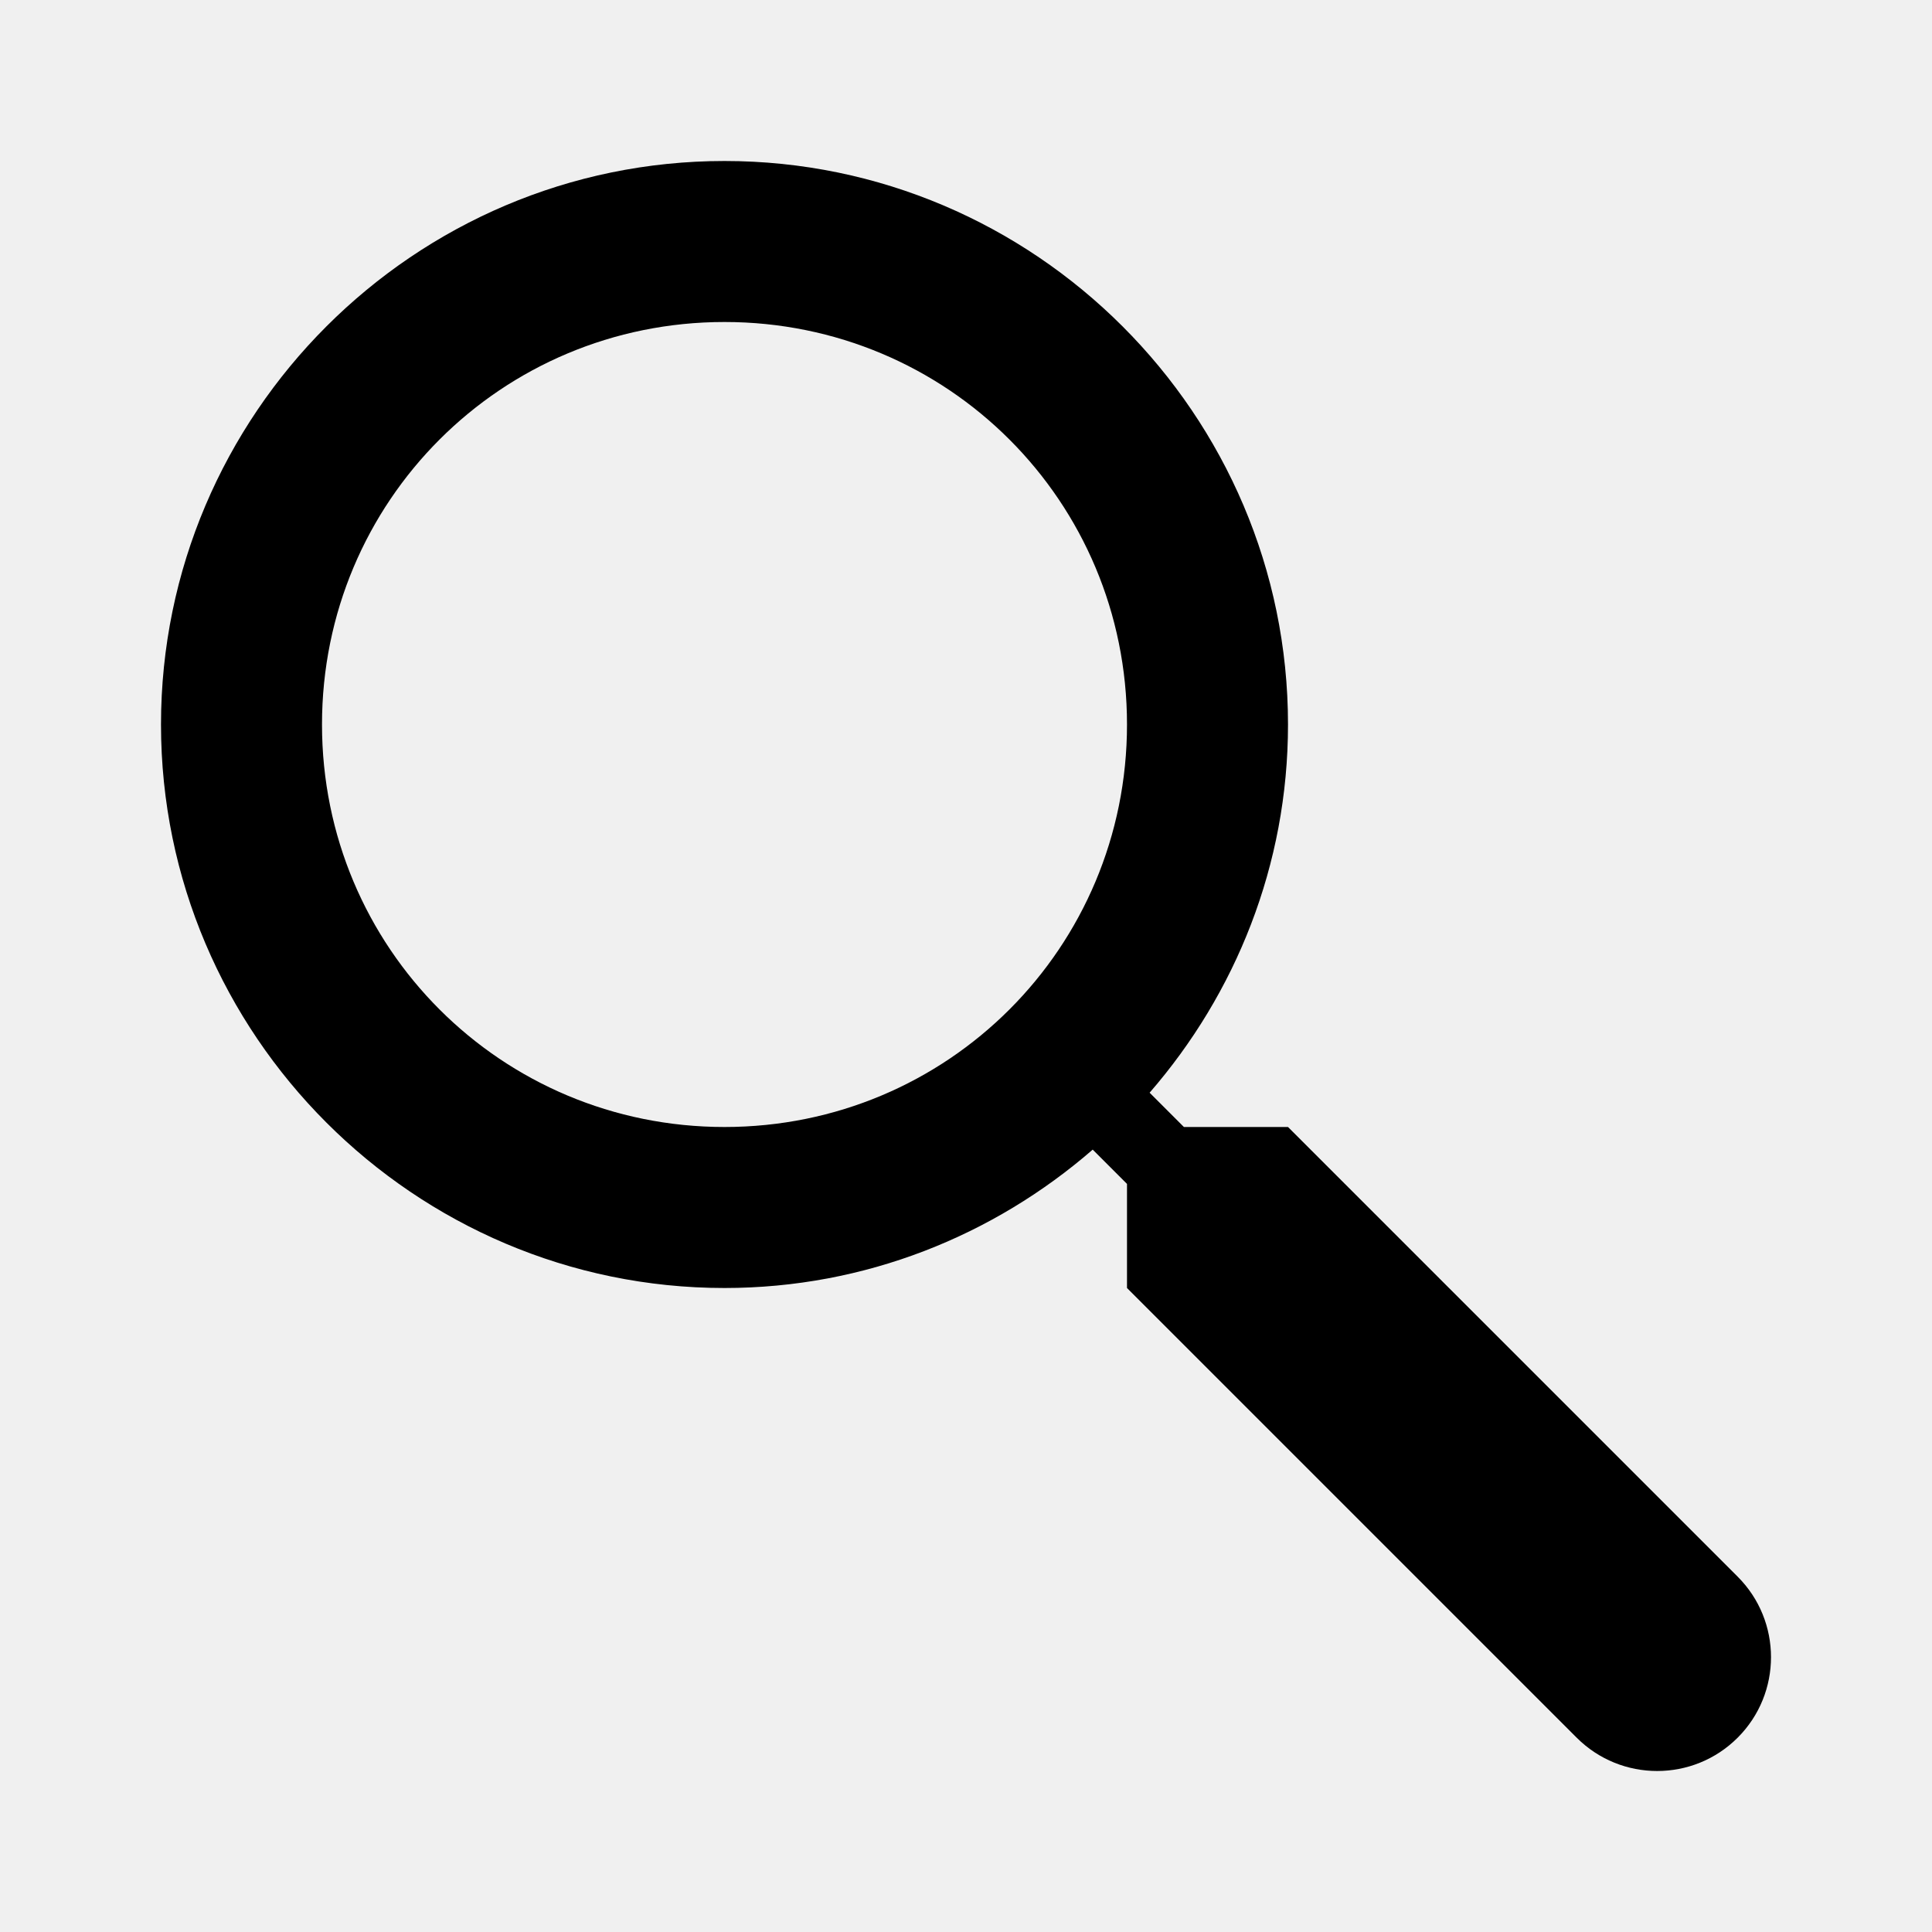
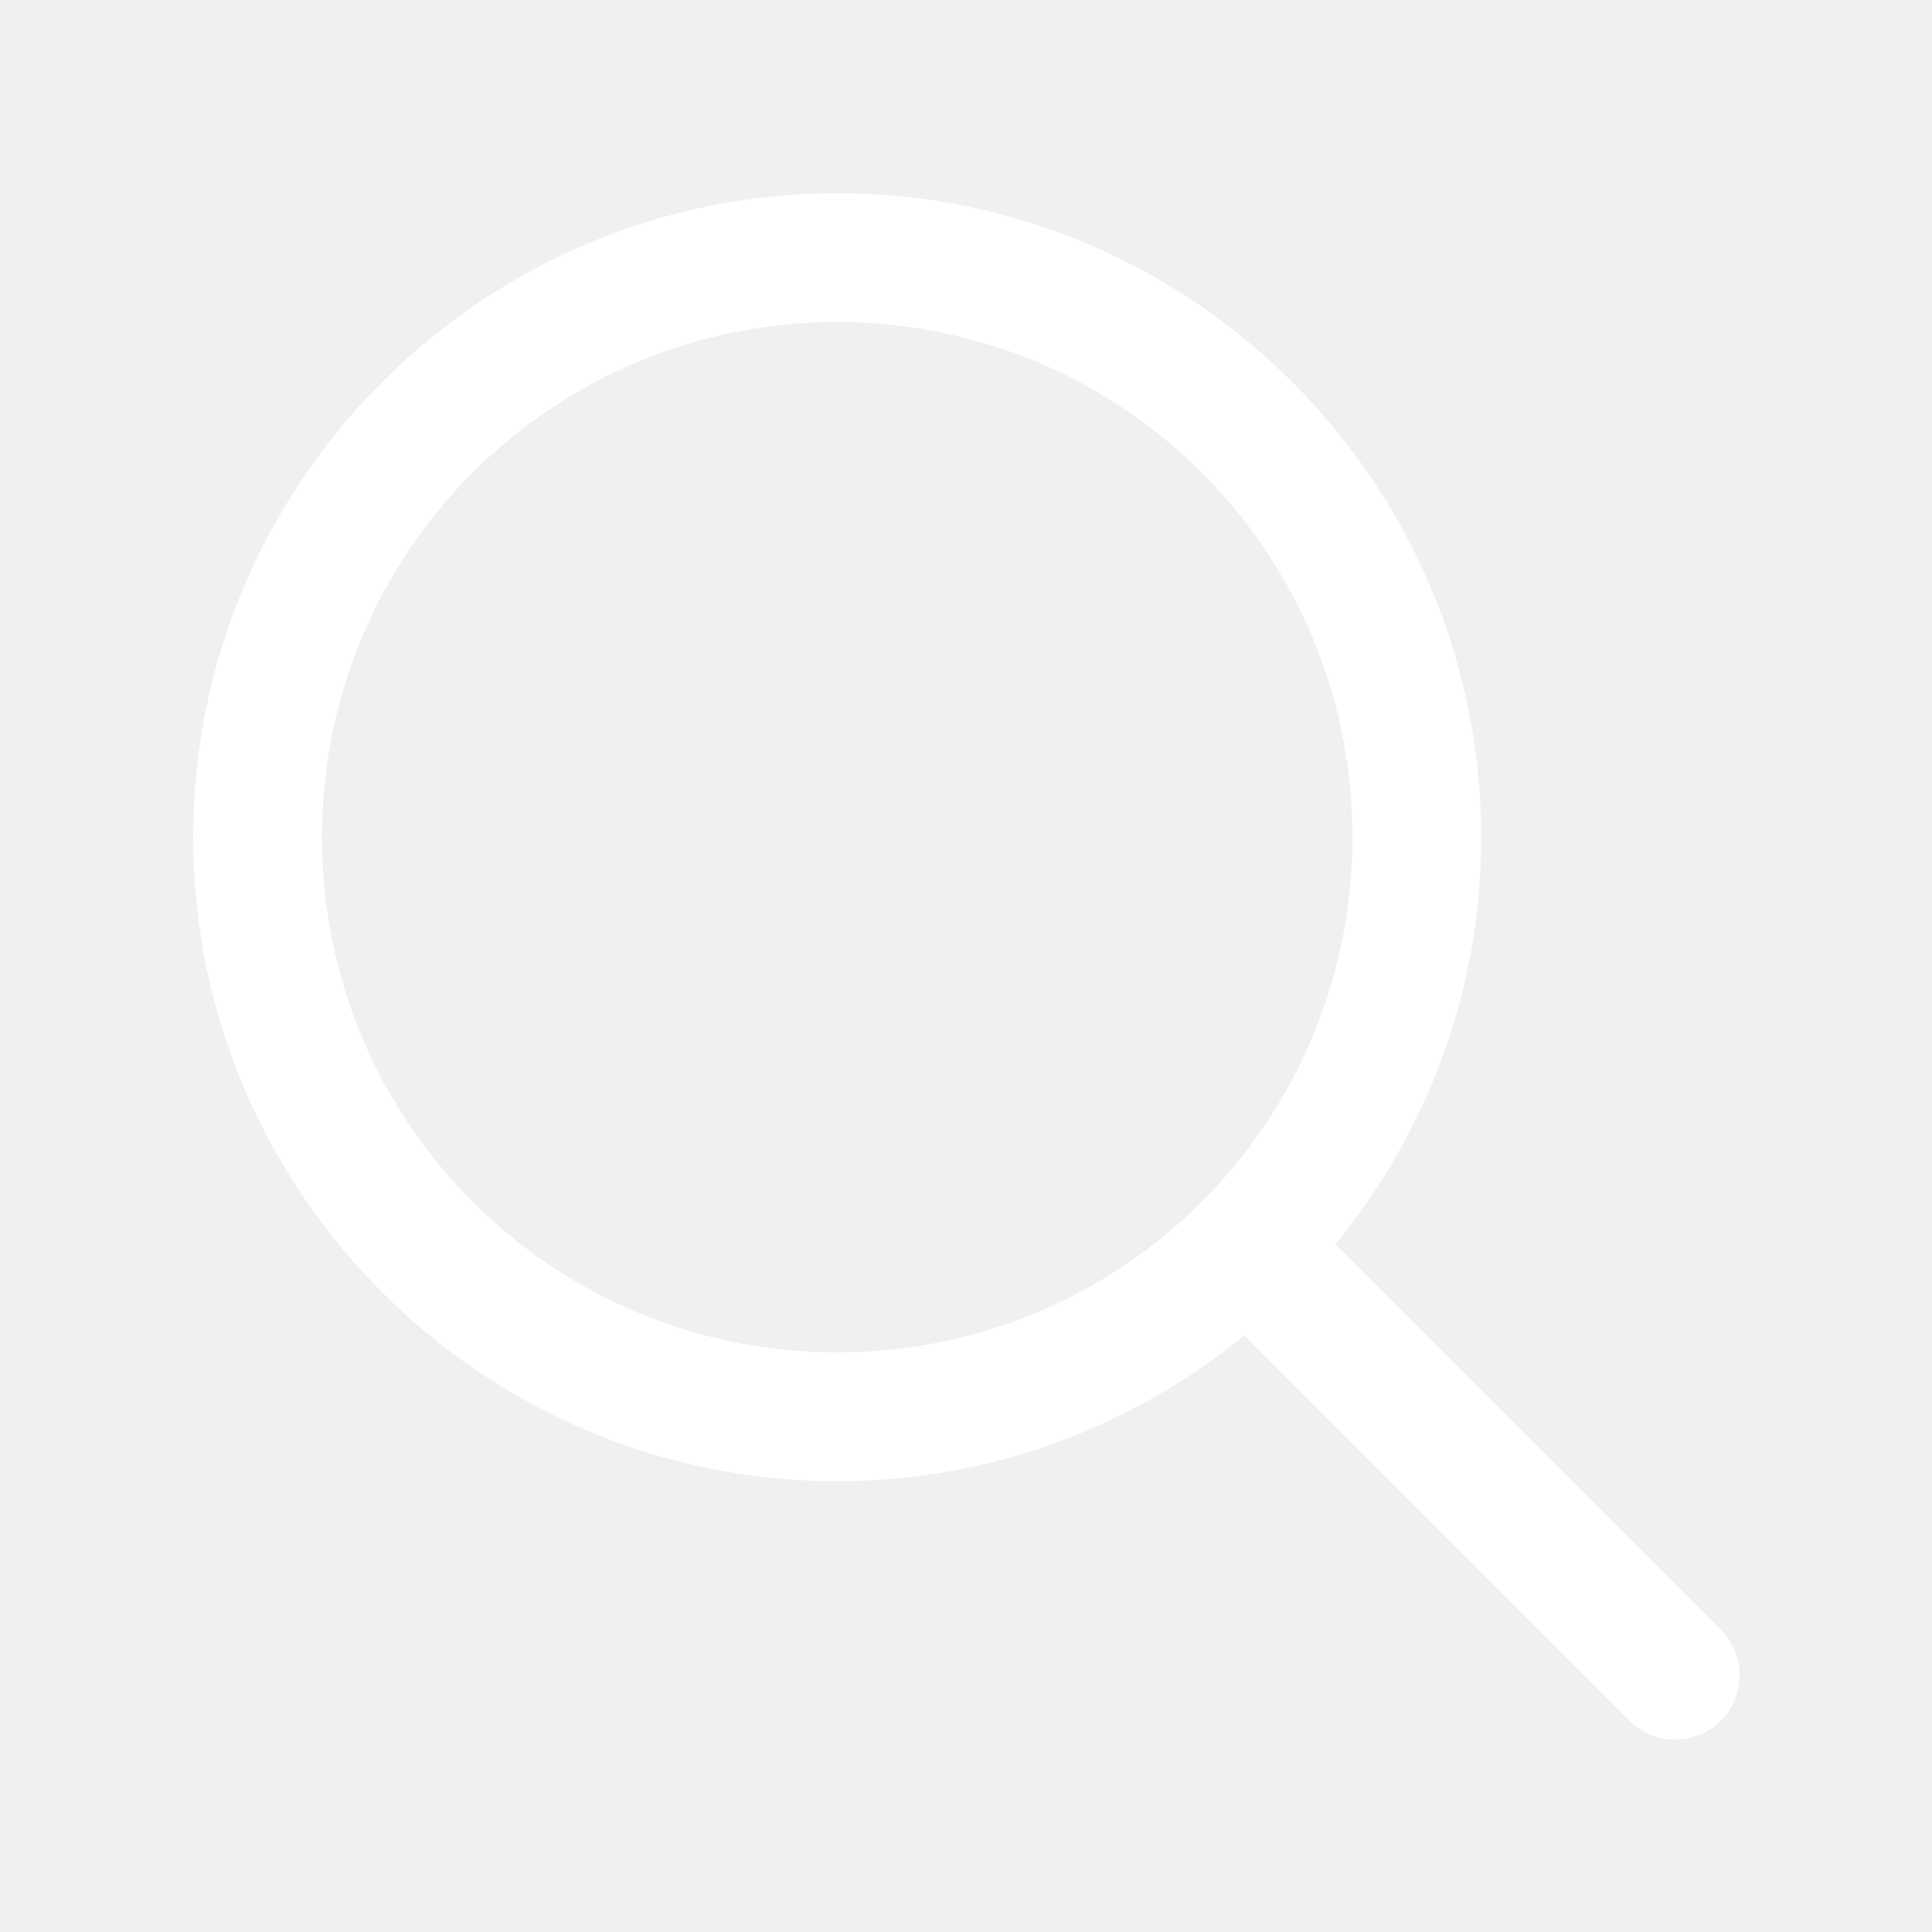
- <svg xmlns="http://www.w3.org/2000/svg" viewBox="0 0 24 24" width="24px" height="24px">
-   <path d="M 9 2 C 5.146 2 2 5.146 2 9 C 2 12.854 5.146 16 9 16 C 10.748 16 12.345 15.348 13.574 14.281 L 14 14.707 L 14 16 L 19.586 21.586 C 20.138 22.138 21.034 22.138 21.586 21.586 C 22.138 21.034 22.138 20.138 21.586 19.586 L 16 14 L 14.707 14 L 14.281 13.574 C 15.348 12.345 16 10.748 16 9 C 16 5.146 12.854 2 9 2 z M 9 4 C 11.773 4 14 6.227 14 9 C 14 11.773 11.773 14 9 14 C 6.227 14 4 11.773 4 9 C 4 6.227 6.227 4 9 4 z" />
+ <svg xmlns="http://www.w3.org/2000/svg" fill="#FFFFFF" viewBox="0 0 30 30" width="30px" height="30px">
+   <path d="M 13 3 C 7.489 3 3 7.489 3 13 C 3 18.511 7.489 23 13 23 C 15.397 23 17.597 22.149 19.322 20.736 L 25.293 26.707 A 1 1 0 1 0 26.707 25.293 L 20.736 19.322 C 22.149 17.597 23 15.397 23 13 C 23 7.489 18.511 3 13 3 z M 13 5 C 17.43 5 21 8.57 21 13 C 21 17.43 17.43 21 13 21 C 8.57 21 5 17.43 5 13 C 5 8.57 8.57 5 13 5 z" />
</svg>
